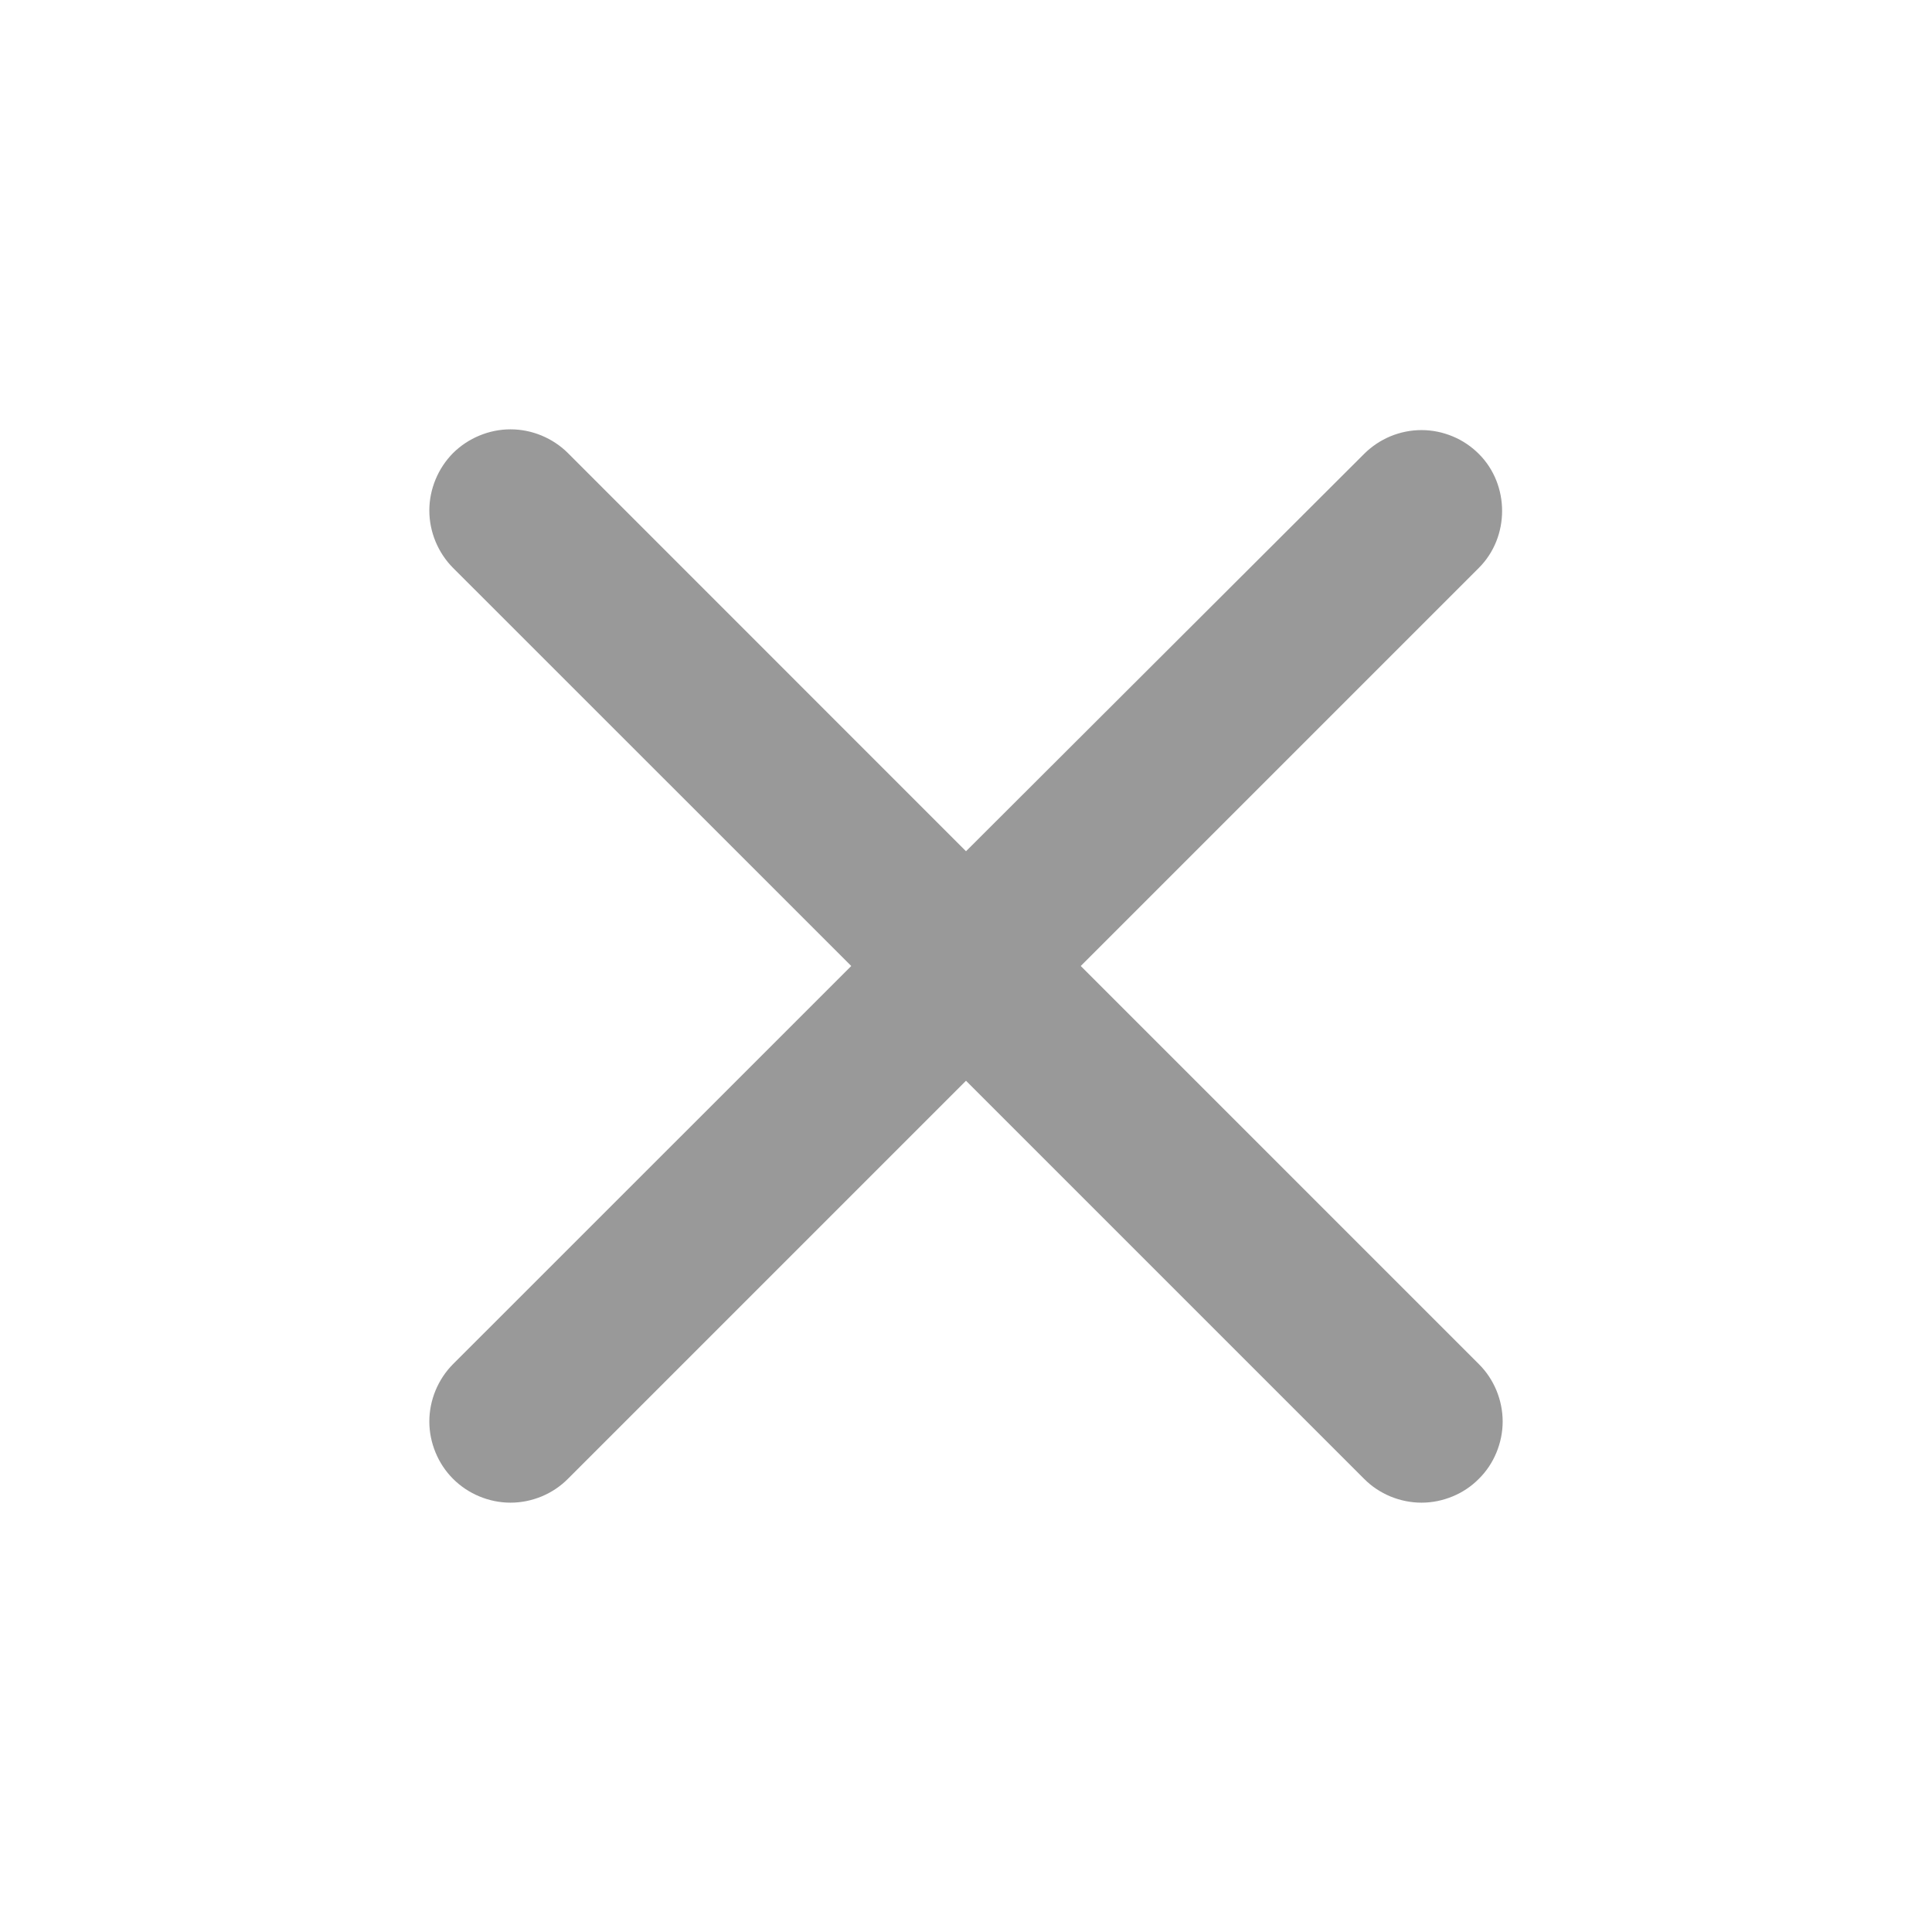
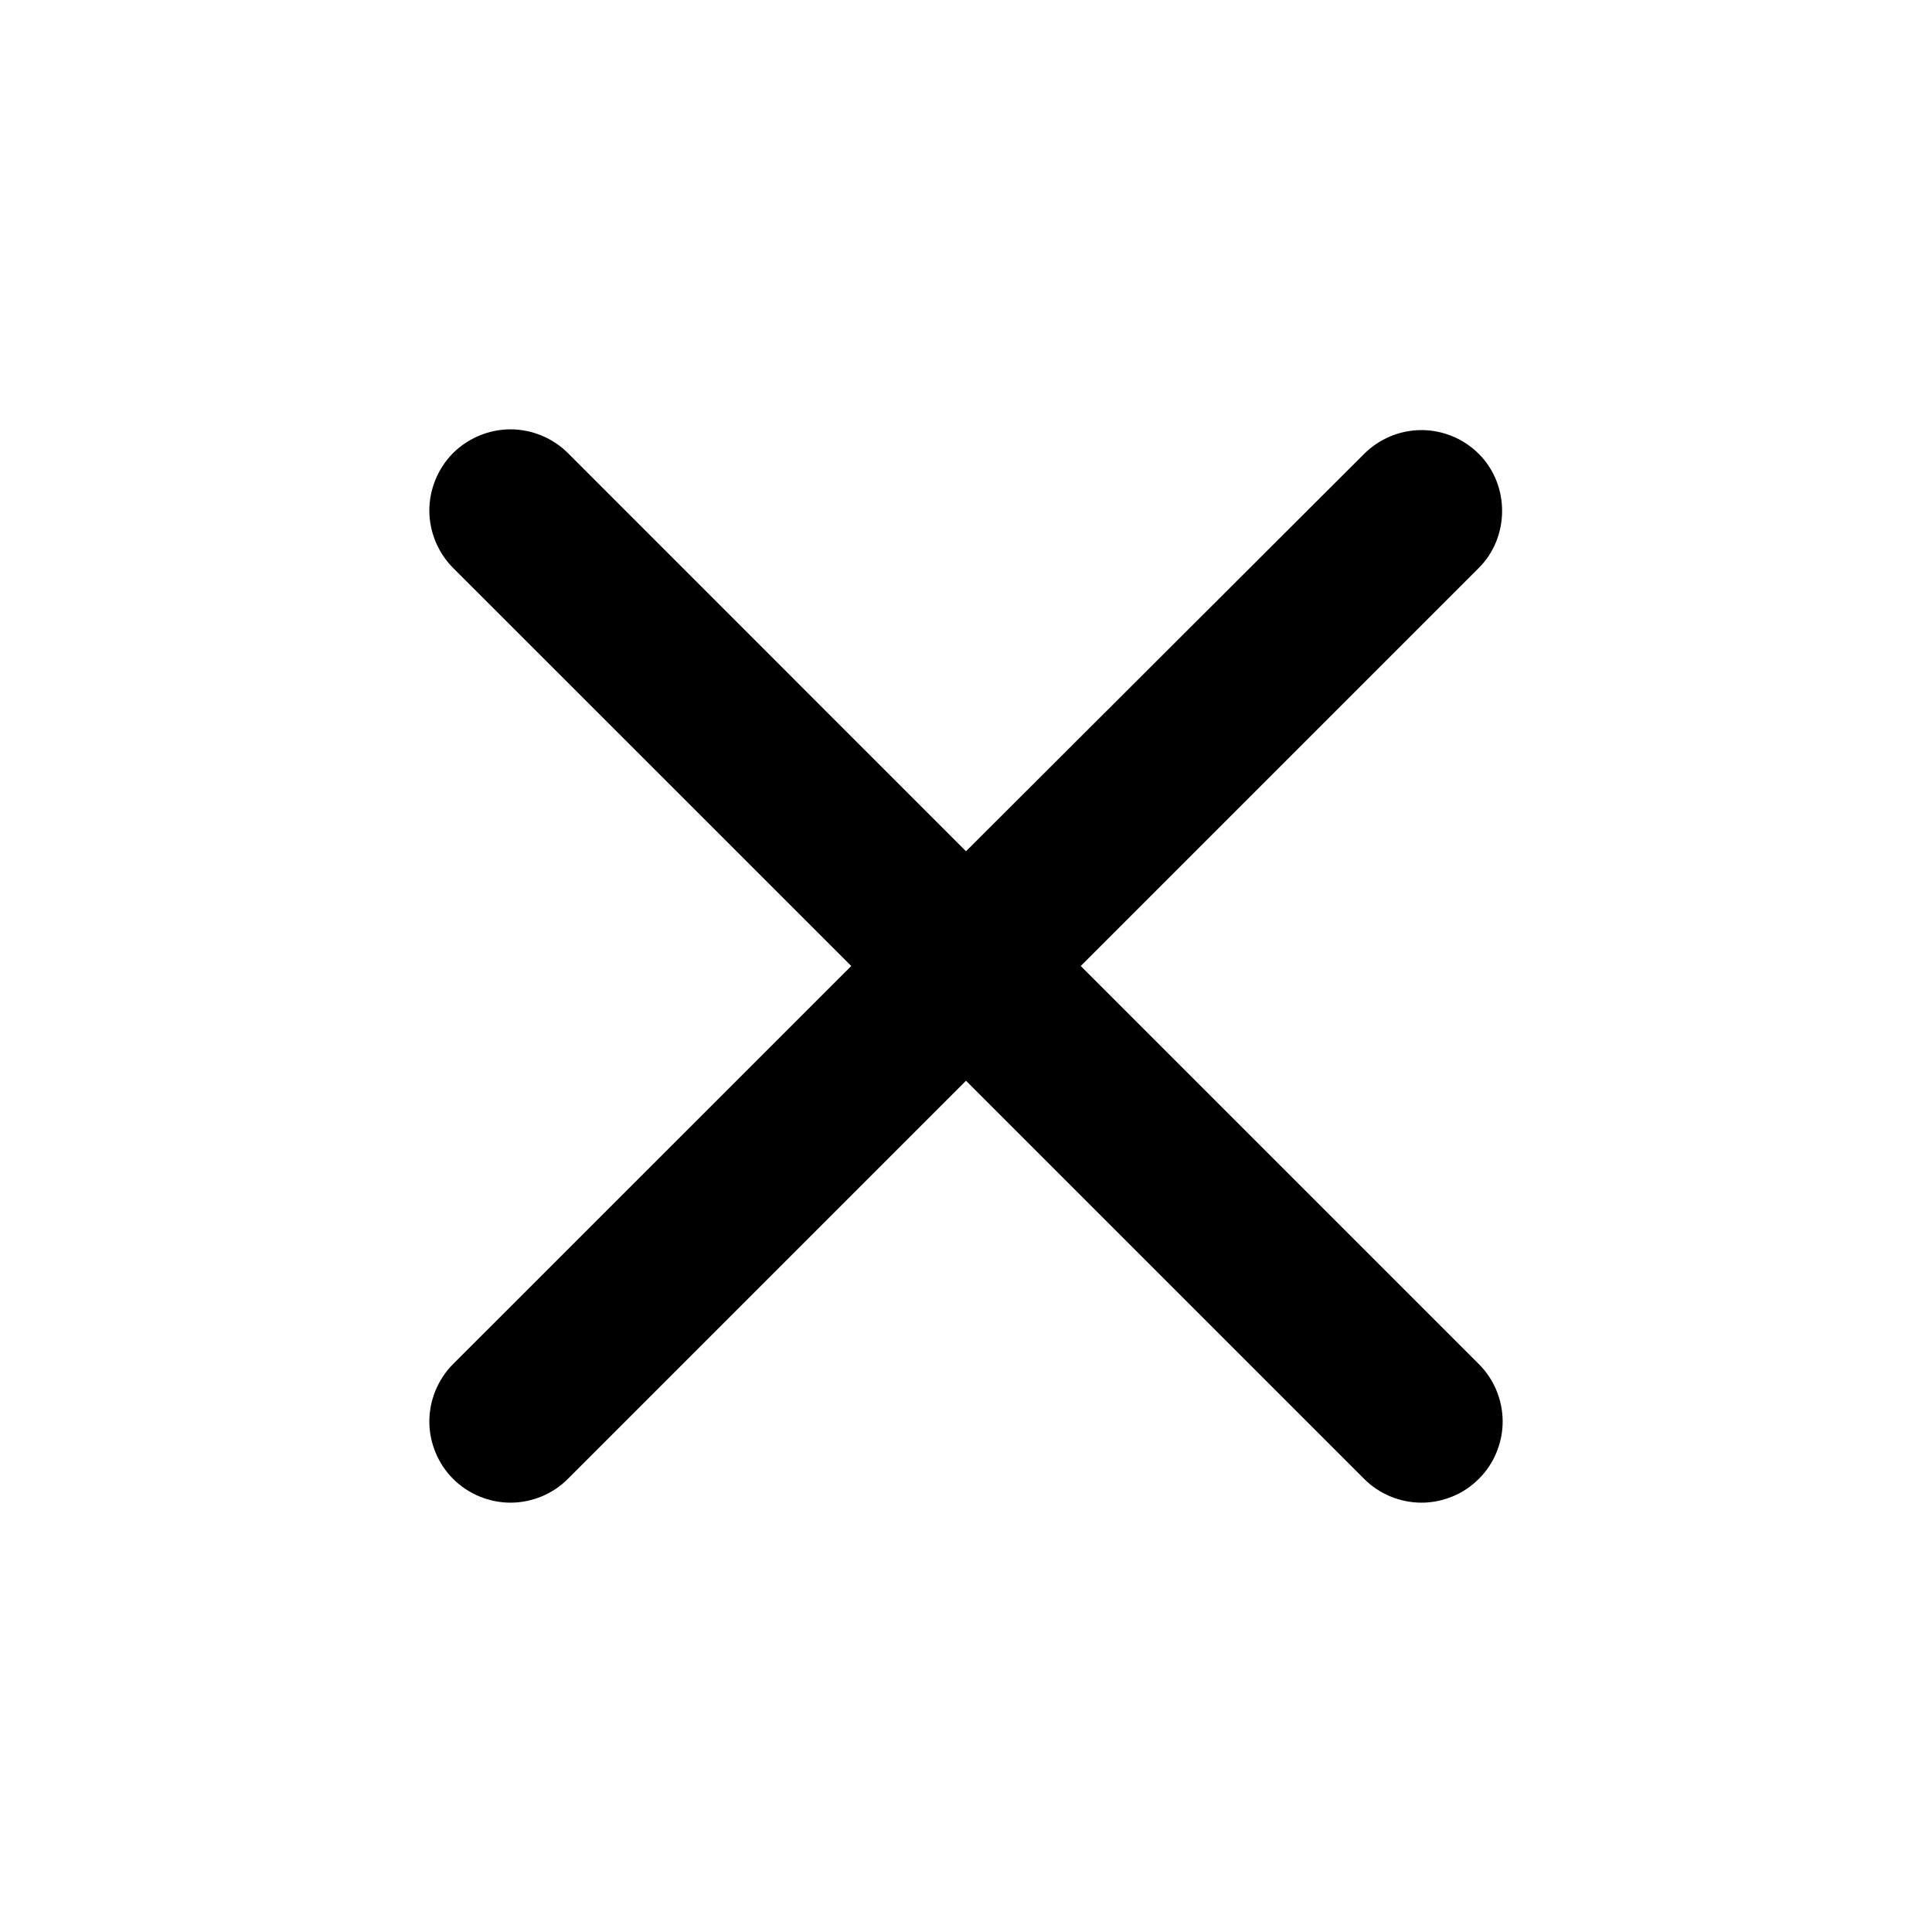
- <svg xmlns="http://www.w3.org/2000/svg" width="24" height="24" viewBox="0 0 18 18" fill="none">
-   <path d="M13.778 4.229C13.708 4.159 13.625 4.103 13.533 4.065C13.441 4.027 13.343 4.007 13.244 4.007C13.144 4.007 13.046 4.027 12.954 4.065C12.863 4.103 12.779 4.159 12.709 4.229L9 7.931L5.291 4.221C5.221 4.151 5.137 4.096 5.046 4.058C4.954 4.02 4.856 4 4.756 4C4.657 4 4.559 4.02 4.467 4.058C4.375 4.096 4.292 4.151 4.221 4.221C4.151 4.292 4.096 4.375 4.058 4.467C4.02 4.559 4 4.657 4 4.756C4 4.856 4.02 4.954 4.058 5.046C4.096 5.137 4.151 5.221 4.221 5.291L7.931 9L4.221 12.709C4.151 12.779 4.096 12.863 4.058 12.954C4.02 13.046 4 13.145 4 13.244C4 13.343 4.02 13.441 4.058 13.533C4.096 13.625 4.151 13.708 4.221 13.778C4.292 13.849 4.375 13.904 4.467 13.942C4.559 13.98 4.657 14 4.756 14C4.856 14 4.954 13.98 5.046 13.942C5.137 13.904 5.221 13.849 5.291 13.778L9 10.069L12.709 13.778C12.779 13.849 12.863 13.904 12.954 13.942C13.046 13.98 13.145 14 13.244 14C13.343 14 13.441 13.98 13.533 13.942C13.625 13.904 13.708 13.849 13.778 13.778C13.849 13.708 13.904 13.625 13.942 13.533C13.98 13.441 14 13.343 14 13.244C14 13.145 13.98 13.046 13.942 12.954C13.904 12.863 13.849 12.779 13.778 12.709L10.069 9L13.778 5.291C14.067 5.003 14.067 4.517 13.778 4.229Z" fill="#999999" />
+ <svg xmlns="http://www.w3.org/2000/svg" width="24" height="24" viewBox="0 0 18 18">
+   <path d="M13.778 4.229C13.708 4.159 13.625 4.103 13.533 4.065C13.441 4.027 13.343 4.007 13.244 4.007C13.144 4.007 13.046 4.027 12.954 4.065C12.863 4.103 12.779 4.159 12.709 4.229L9 7.931L5.291 4.221C5.221 4.151 5.137 4.096 5.046 4.058C4.954 4.02 4.856 4 4.756 4C4.657 4 4.559 4.02 4.467 4.058C4.375 4.096 4.292 4.151 4.221 4.221C4.151 4.292 4.096 4.375 4.058 4.467C4.02 4.559 4 4.657 4 4.756C4 4.856 4.02 4.954 4.058 5.046C4.096 5.137 4.151 5.221 4.221 5.291L7.931 9L4.221 12.709C4.151 12.779 4.096 12.863 4.058 12.954C4.02 13.046 4 13.145 4 13.244C4 13.343 4.02 13.441 4.058 13.533C4.096 13.625 4.151 13.708 4.221 13.778C4.292 13.849 4.375 13.904 4.467 13.942C4.559 13.98 4.657 14 4.756 14C4.856 14 4.954 13.98 5.046 13.942C5.137 13.904 5.221 13.849 5.291 13.778L9 10.069L12.709 13.778C12.779 13.849 12.863 13.904 12.954 13.942C13.046 13.98 13.145 14 13.244 14C13.343 14 13.441 13.98 13.533 13.942C13.625 13.904 13.708 13.849 13.778 13.778C13.849 13.708 13.904 13.625 13.942 13.533C13.98 13.441 14 13.343 14 13.244C14 13.145 13.98 13.046 13.942 12.954C13.904 12.863 13.849 12.779 13.778 12.709L10.069 9L13.778 5.291C14.067 5.003 14.067 4.517 13.778 4.229Z" />
</svg>
